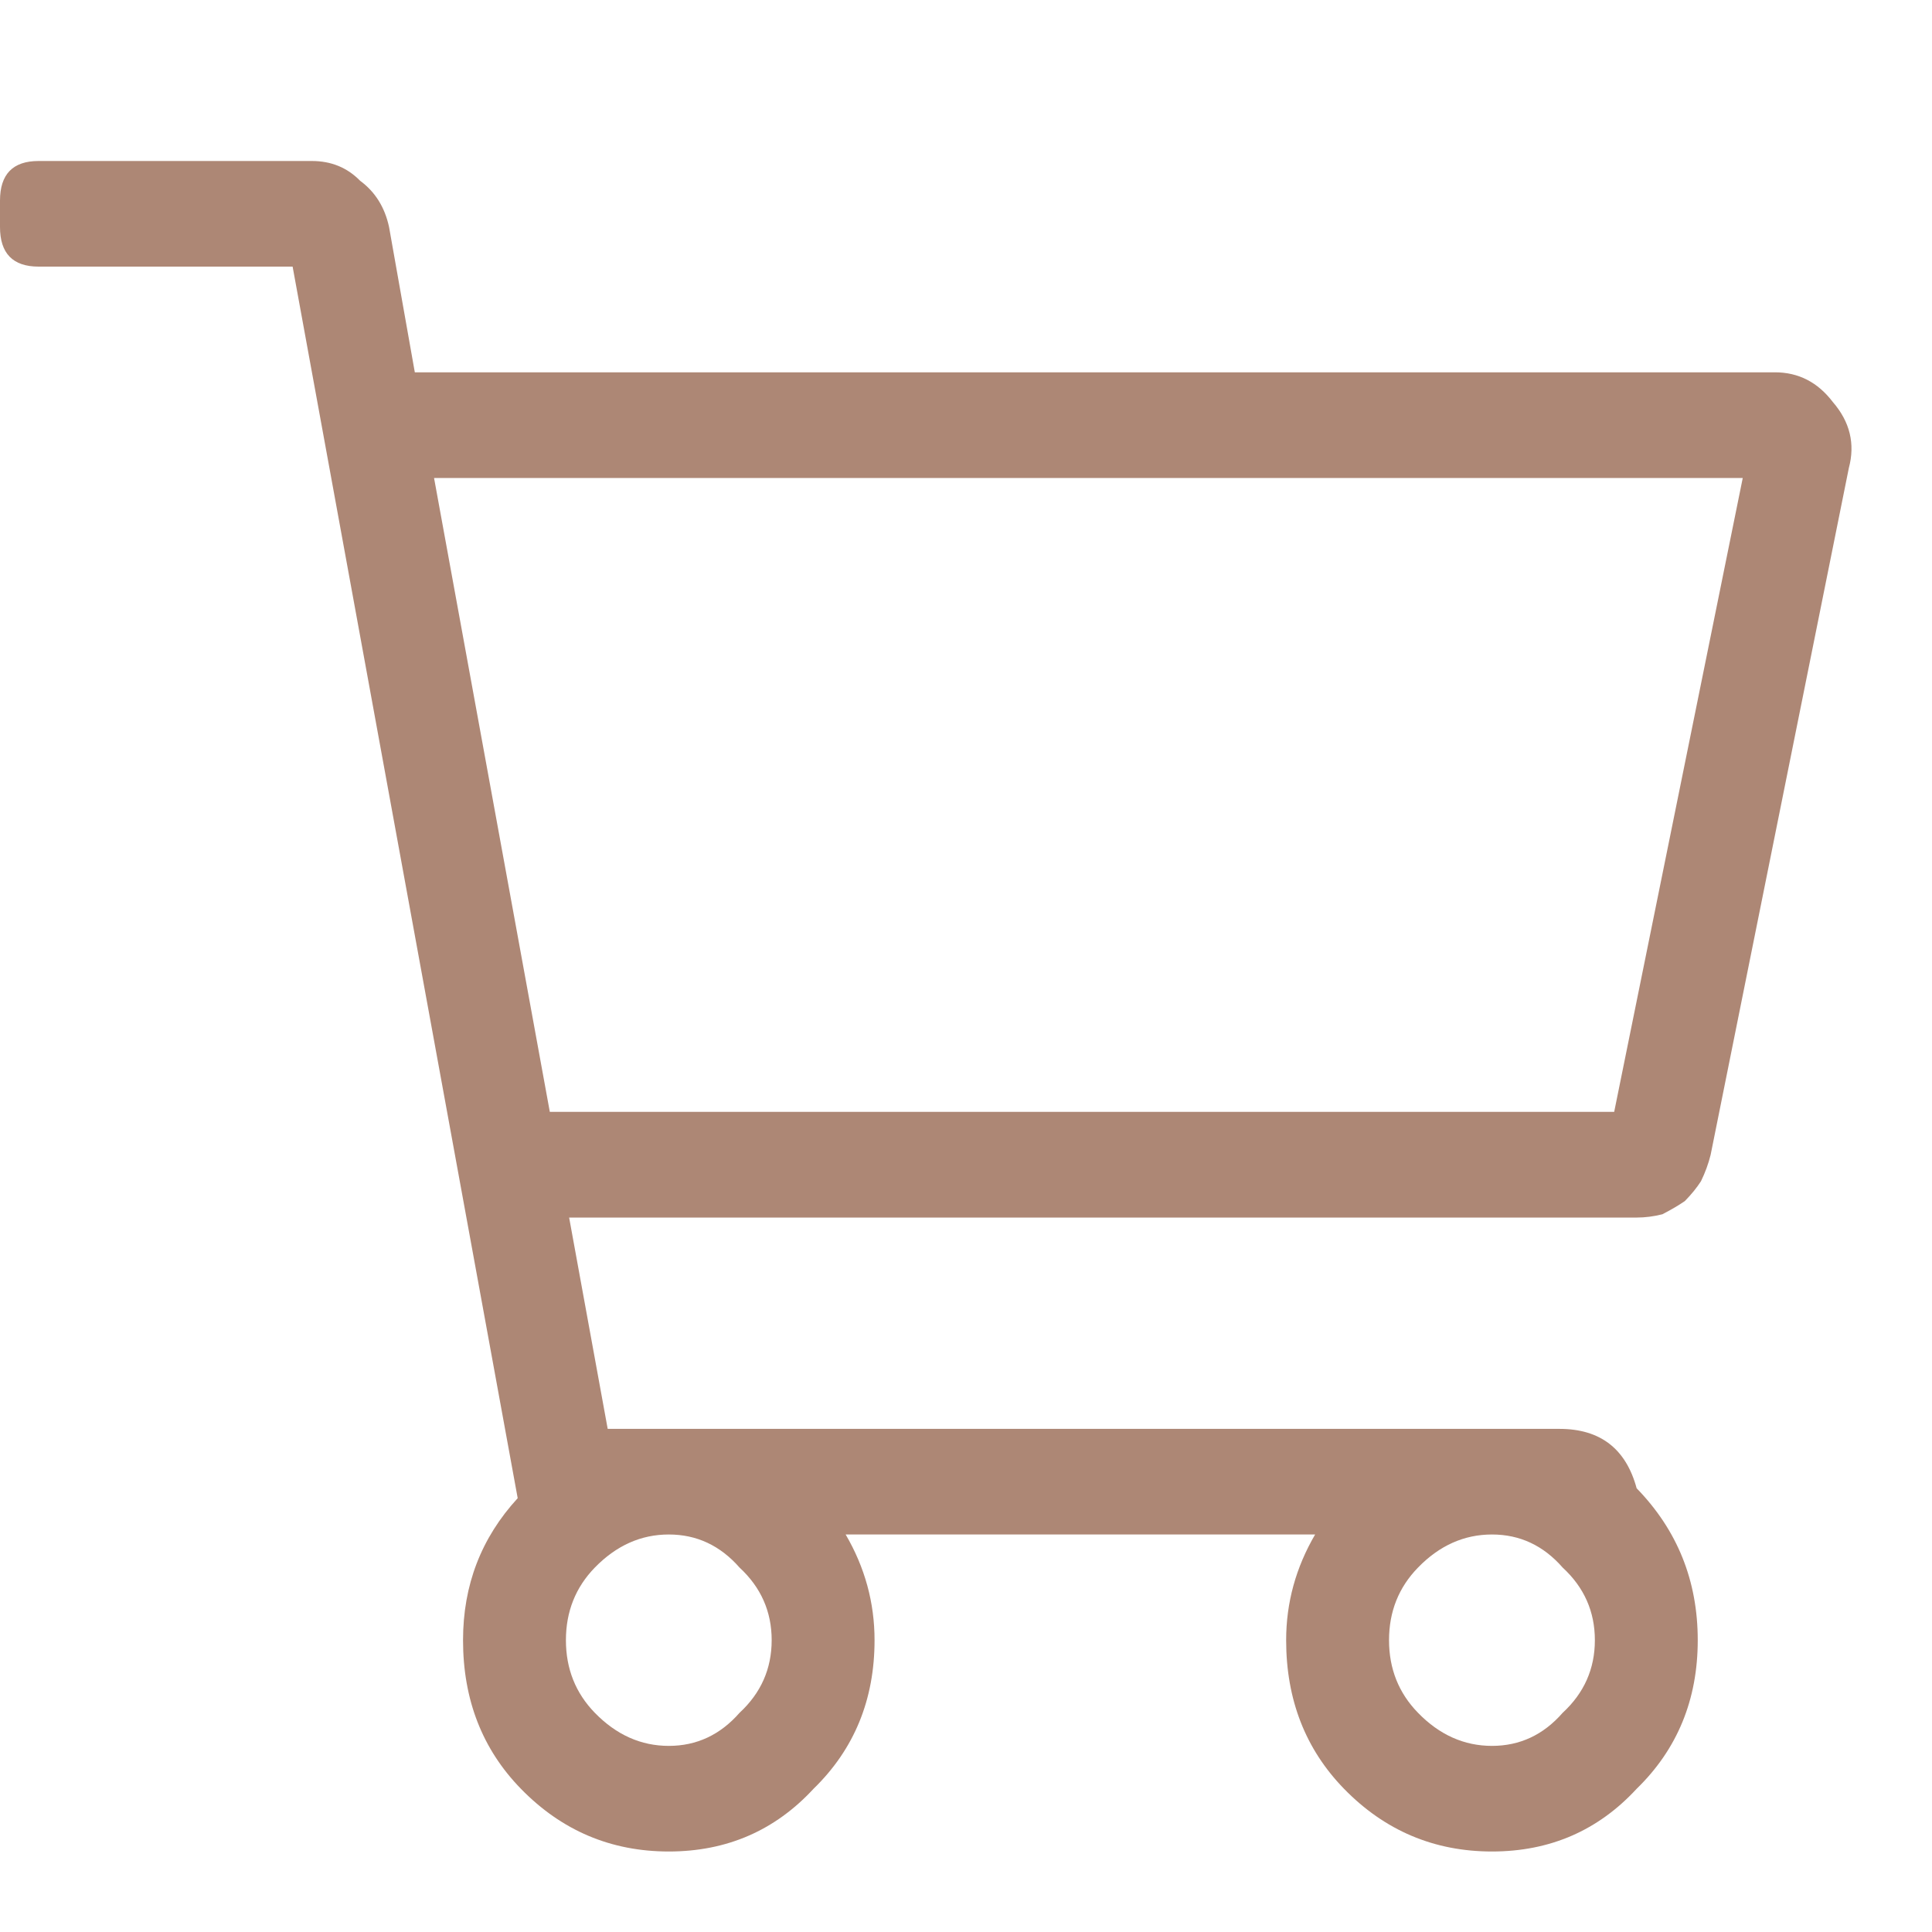
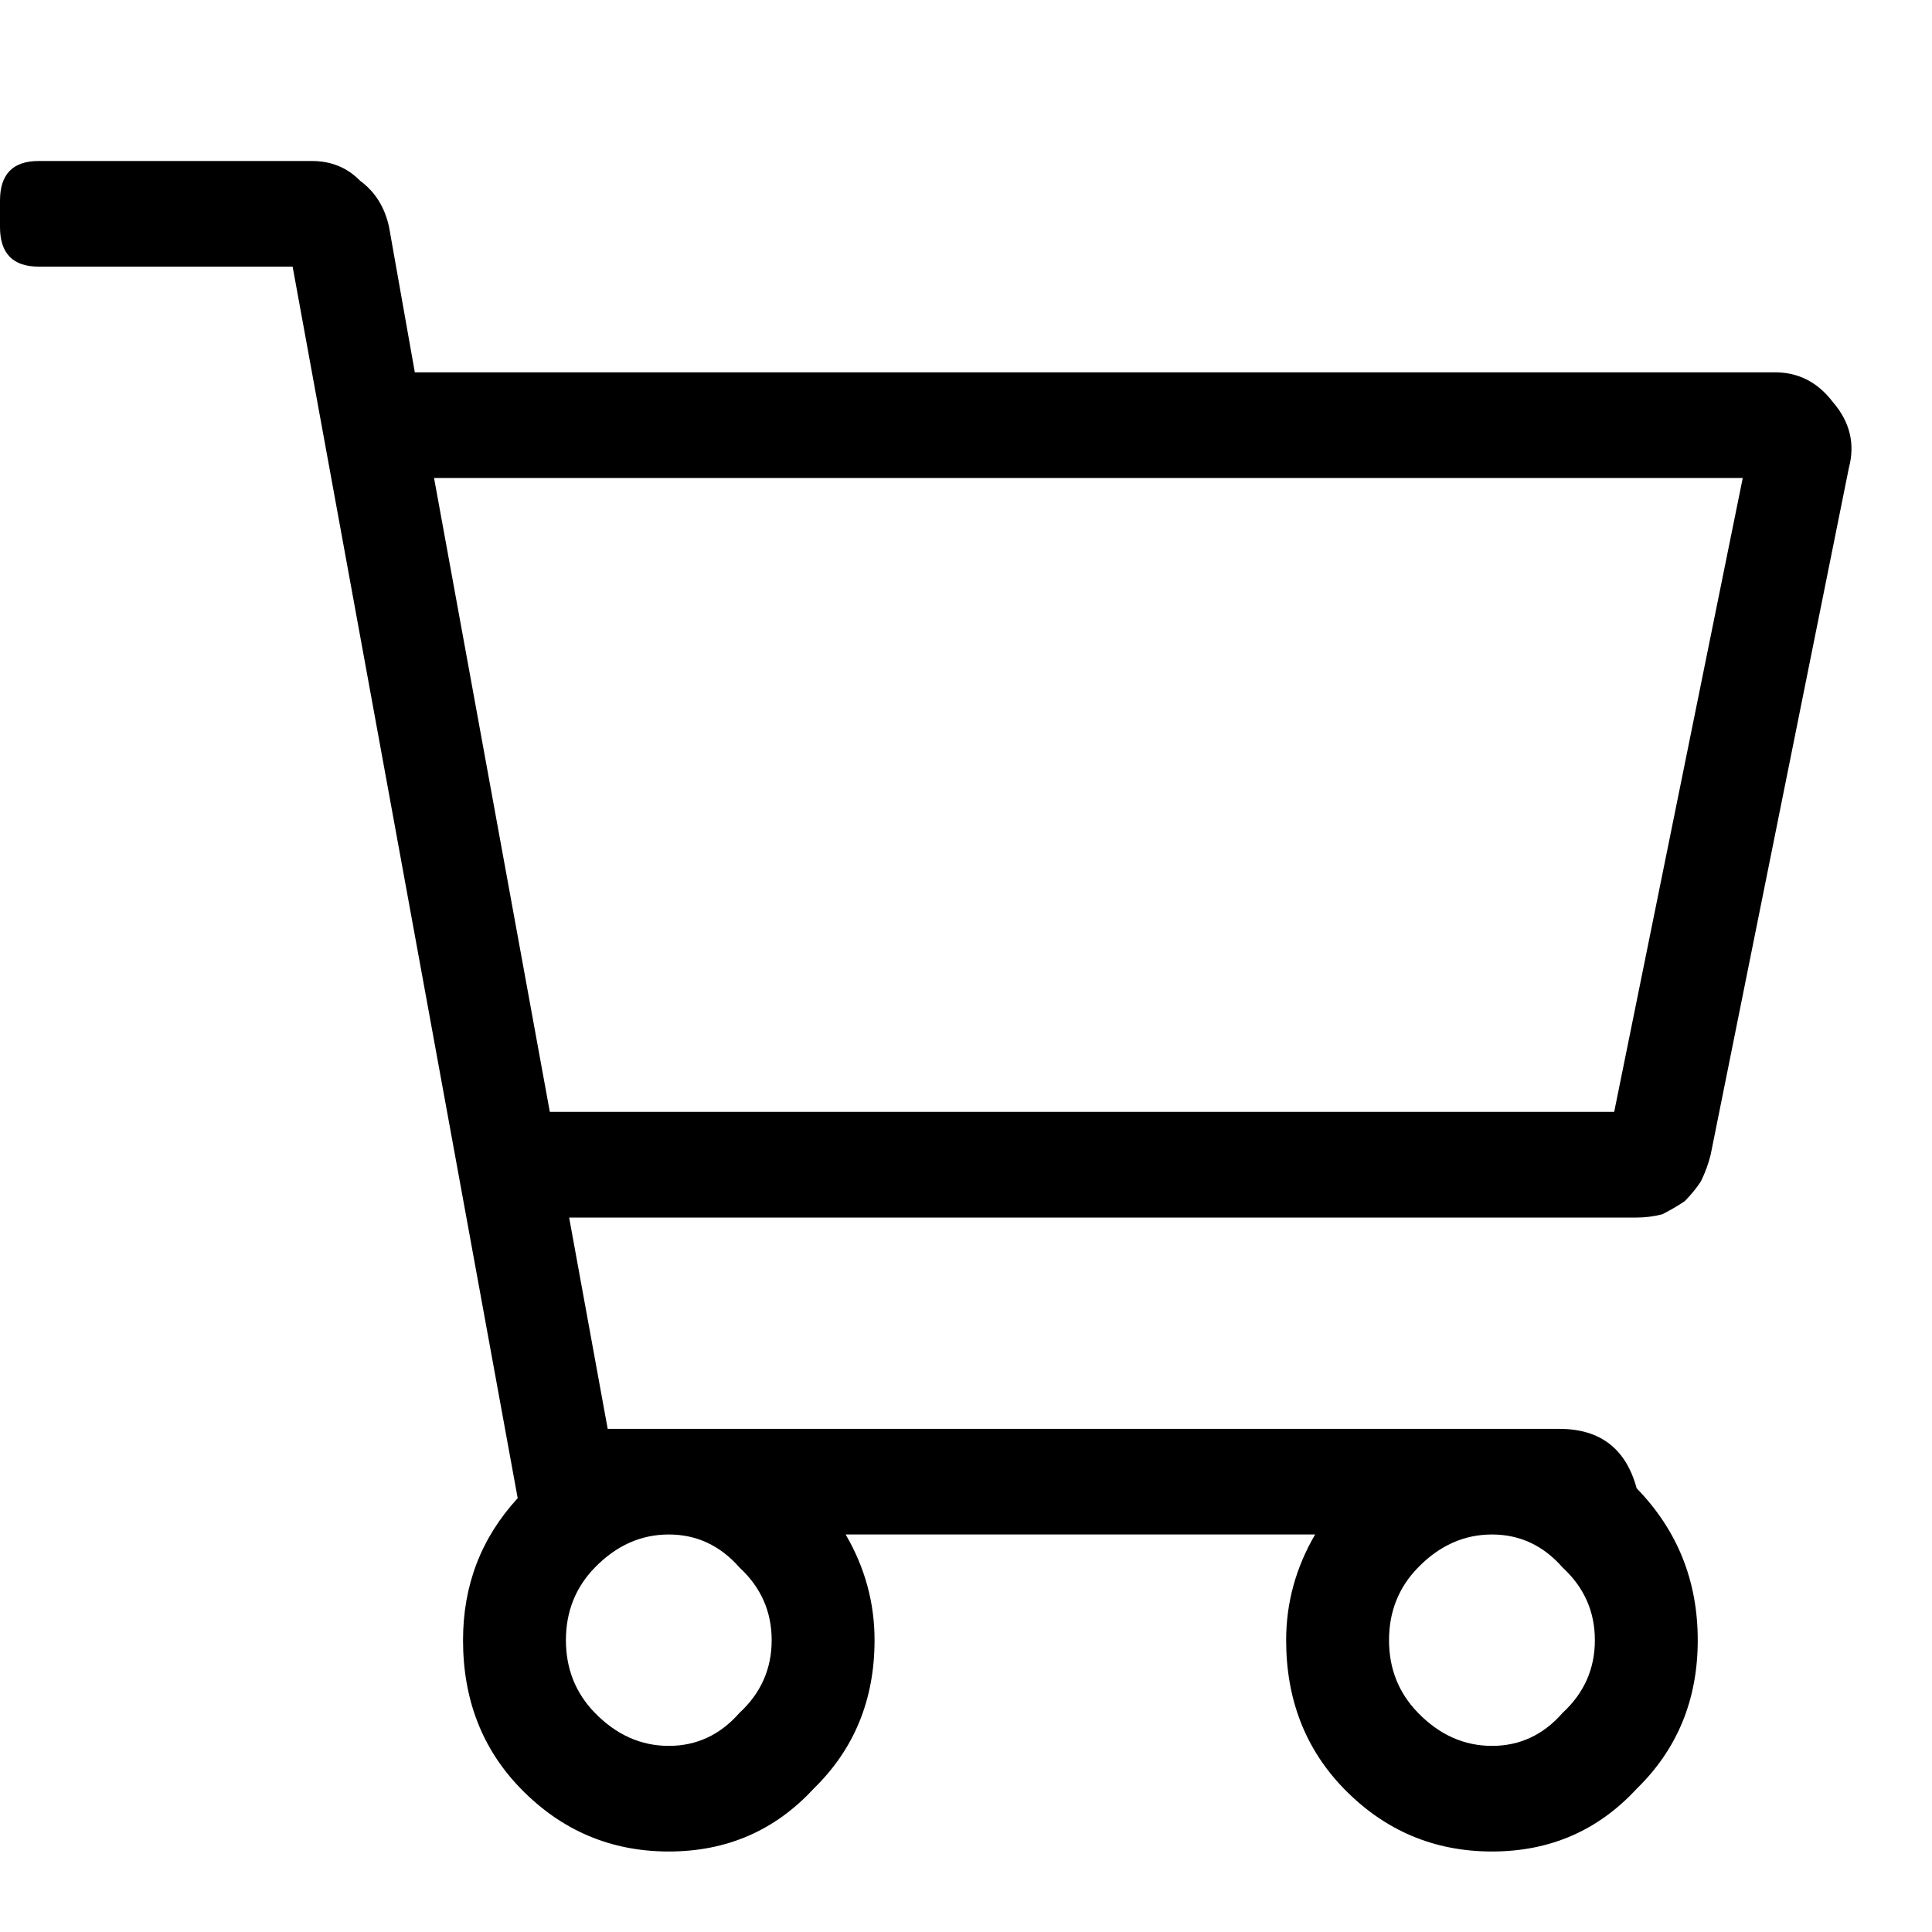
<svg xmlns="http://www.w3.org/2000/svg" width="24" height="24" viewBox="0 0 24 24" fill="none">
-   <path d="M22.049 4.625C22.341 4.625 22.581 4.748 22.768 4.994C22.981 5.24 23.047 5.514 22.967 5.814L21.25 14.346C21.223 14.455 21.183 14.565 21.13 14.674C21.077 14.756 21.01 14.838 20.93 14.92C20.85 14.975 20.757 15.029 20.651 15.084C20.544 15.111 20.438 15.125 20.331 15.125H7.07L7.549 17.75H19.372C19.878 17.75 20.198 17.996 20.331 18.488C20.837 19.008 21.09 19.637 21.09 20.375C21.09 21.113 20.837 21.729 20.331 22.221C19.852 22.74 19.253 23 18.534 23C17.815 23 17.202 22.74 16.696 22.221C16.217 21.729 15.977 21.113 15.977 20.375C15.977 19.91 16.097 19.473 16.337 19.062H10.505C10.745 19.473 10.864 19.91 10.864 20.375C10.864 21.113 10.612 21.729 10.106 22.221C9.626 22.74 9.027 23 8.308 23C7.589 23 6.977 22.74 6.471 22.221C5.991 21.729 5.752 21.113 5.752 20.375C5.752 19.691 5.978 19.104 6.431 18.611L3.635 3.312H0.479C0.16 3.312 0 3.148 0 2.82V2.492C0 2.164 0.16 2 0.479 2H3.874C4.114 2 4.314 2.082 4.474 2.246C4.66 2.383 4.78 2.574 4.833 2.82L5.153 4.625H22.049ZM9.187 21.277C9.453 21.031 9.586 20.73 9.586 20.375C9.586 20.02 9.453 19.719 9.187 19.473C8.947 19.199 8.654 19.062 8.308 19.062C7.962 19.062 7.656 19.199 7.389 19.473C7.15 19.719 7.03 20.02 7.03 20.375C7.03 20.73 7.15 21.031 7.389 21.277C7.656 21.551 7.962 21.688 8.308 21.688C8.654 21.688 8.947 21.551 9.187 21.277ZM17.615 21.277C17.881 21.551 18.188 21.688 18.534 21.688C18.88 21.688 19.173 21.551 19.412 21.277C19.679 21.031 19.812 20.73 19.812 20.375C19.812 20.02 19.679 19.719 19.412 19.473C19.173 19.199 18.88 19.062 18.534 19.062C18.188 19.062 17.881 19.199 17.615 19.473C17.375 19.719 17.255 20.02 17.255 20.375C17.255 20.73 17.375 21.031 17.615 21.277ZM20.052 13.812L21.649 5.938H5.392L6.83 13.812H20.052Z" fill="#AD8775" />
+   <path d="M22.049 4.625C22.341 4.625 22.581 4.748 22.768 4.994C22.981 5.24 23.047 5.514 22.967 5.814L21.25 14.346C21.223 14.455 21.183 14.565 21.13 14.674C21.077 14.756 21.01 14.838 20.93 14.92C20.85 14.975 20.757 15.029 20.651 15.084C20.544 15.111 20.438 15.125 20.331 15.125H7.07L7.549 17.75H19.372C19.878 17.75 20.198 17.996 20.331 18.488C20.837 19.008 21.09 19.637 21.09 20.375C21.09 21.113 20.837 21.729 20.331 22.221C19.852 22.74 19.253 23 18.534 23C17.815 23 17.202 22.74 16.696 22.221C16.217 21.729 15.977 21.113 15.977 20.375C15.977 19.91 16.097 19.473 16.337 19.062H10.505C10.745 19.473 10.864 19.91 10.864 20.375C10.864 21.113 10.612 21.729 10.106 22.221C9.626 22.74 9.027 23 8.308 23C7.589 23 6.977 22.74 6.471 22.221C5.991 21.729 5.752 21.113 5.752 20.375C5.752 19.691 5.978 19.104 6.431 18.611L3.635 3.312H0.479C0.16 3.312 0 3.148 0 2.82V2.492C0 2.164 0.16 2 0.479 2H3.874C4.114 2 4.314 2.082 4.474 2.246C4.66 2.383 4.78 2.574 4.833 2.82L5.153 4.625H22.049ZM9.187 21.277C9.453 21.031 9.586 20.73 9.586 20.375C9.586 20.02 9.453 19.719 9.187 19.473C8.947 19.199 8.654 19.062 8.308 19.062C7.962 19.062 7.656 19.199 7.389 19.473C7.15 19.719 7.03 20.02 7.03 20.375C7.03 20.73 7.15 21.031 7.389 21.277C7.656 21.551 7.962 21.688 8.308 21.688C8.654 21.688 8.947 21.551 9.187 21.277ZM17.615 21.277C17.881 21.551 18.188 21.688 18.534 21.688C18.88 21.688 19.173 21.551 19.412 21.277C19.679 21.031 19.812 20.73 19.812 20.375C19.812 20.02 19.679 19.719 19.412 19.473C19.173 19.199 18.88 19.062 18.534 19.062C18.188 19.062 17.881 19.199 17.615 19.473C17.375 19.719 17.255 20.02 17.255 20.375C17.255 20.73 17.375 21.031 17.615 21.277ZM20.052 13.812L21.649 5.938H5.392L6.83 13.812H20.052Z" fill="currentColor" />
</svg>
